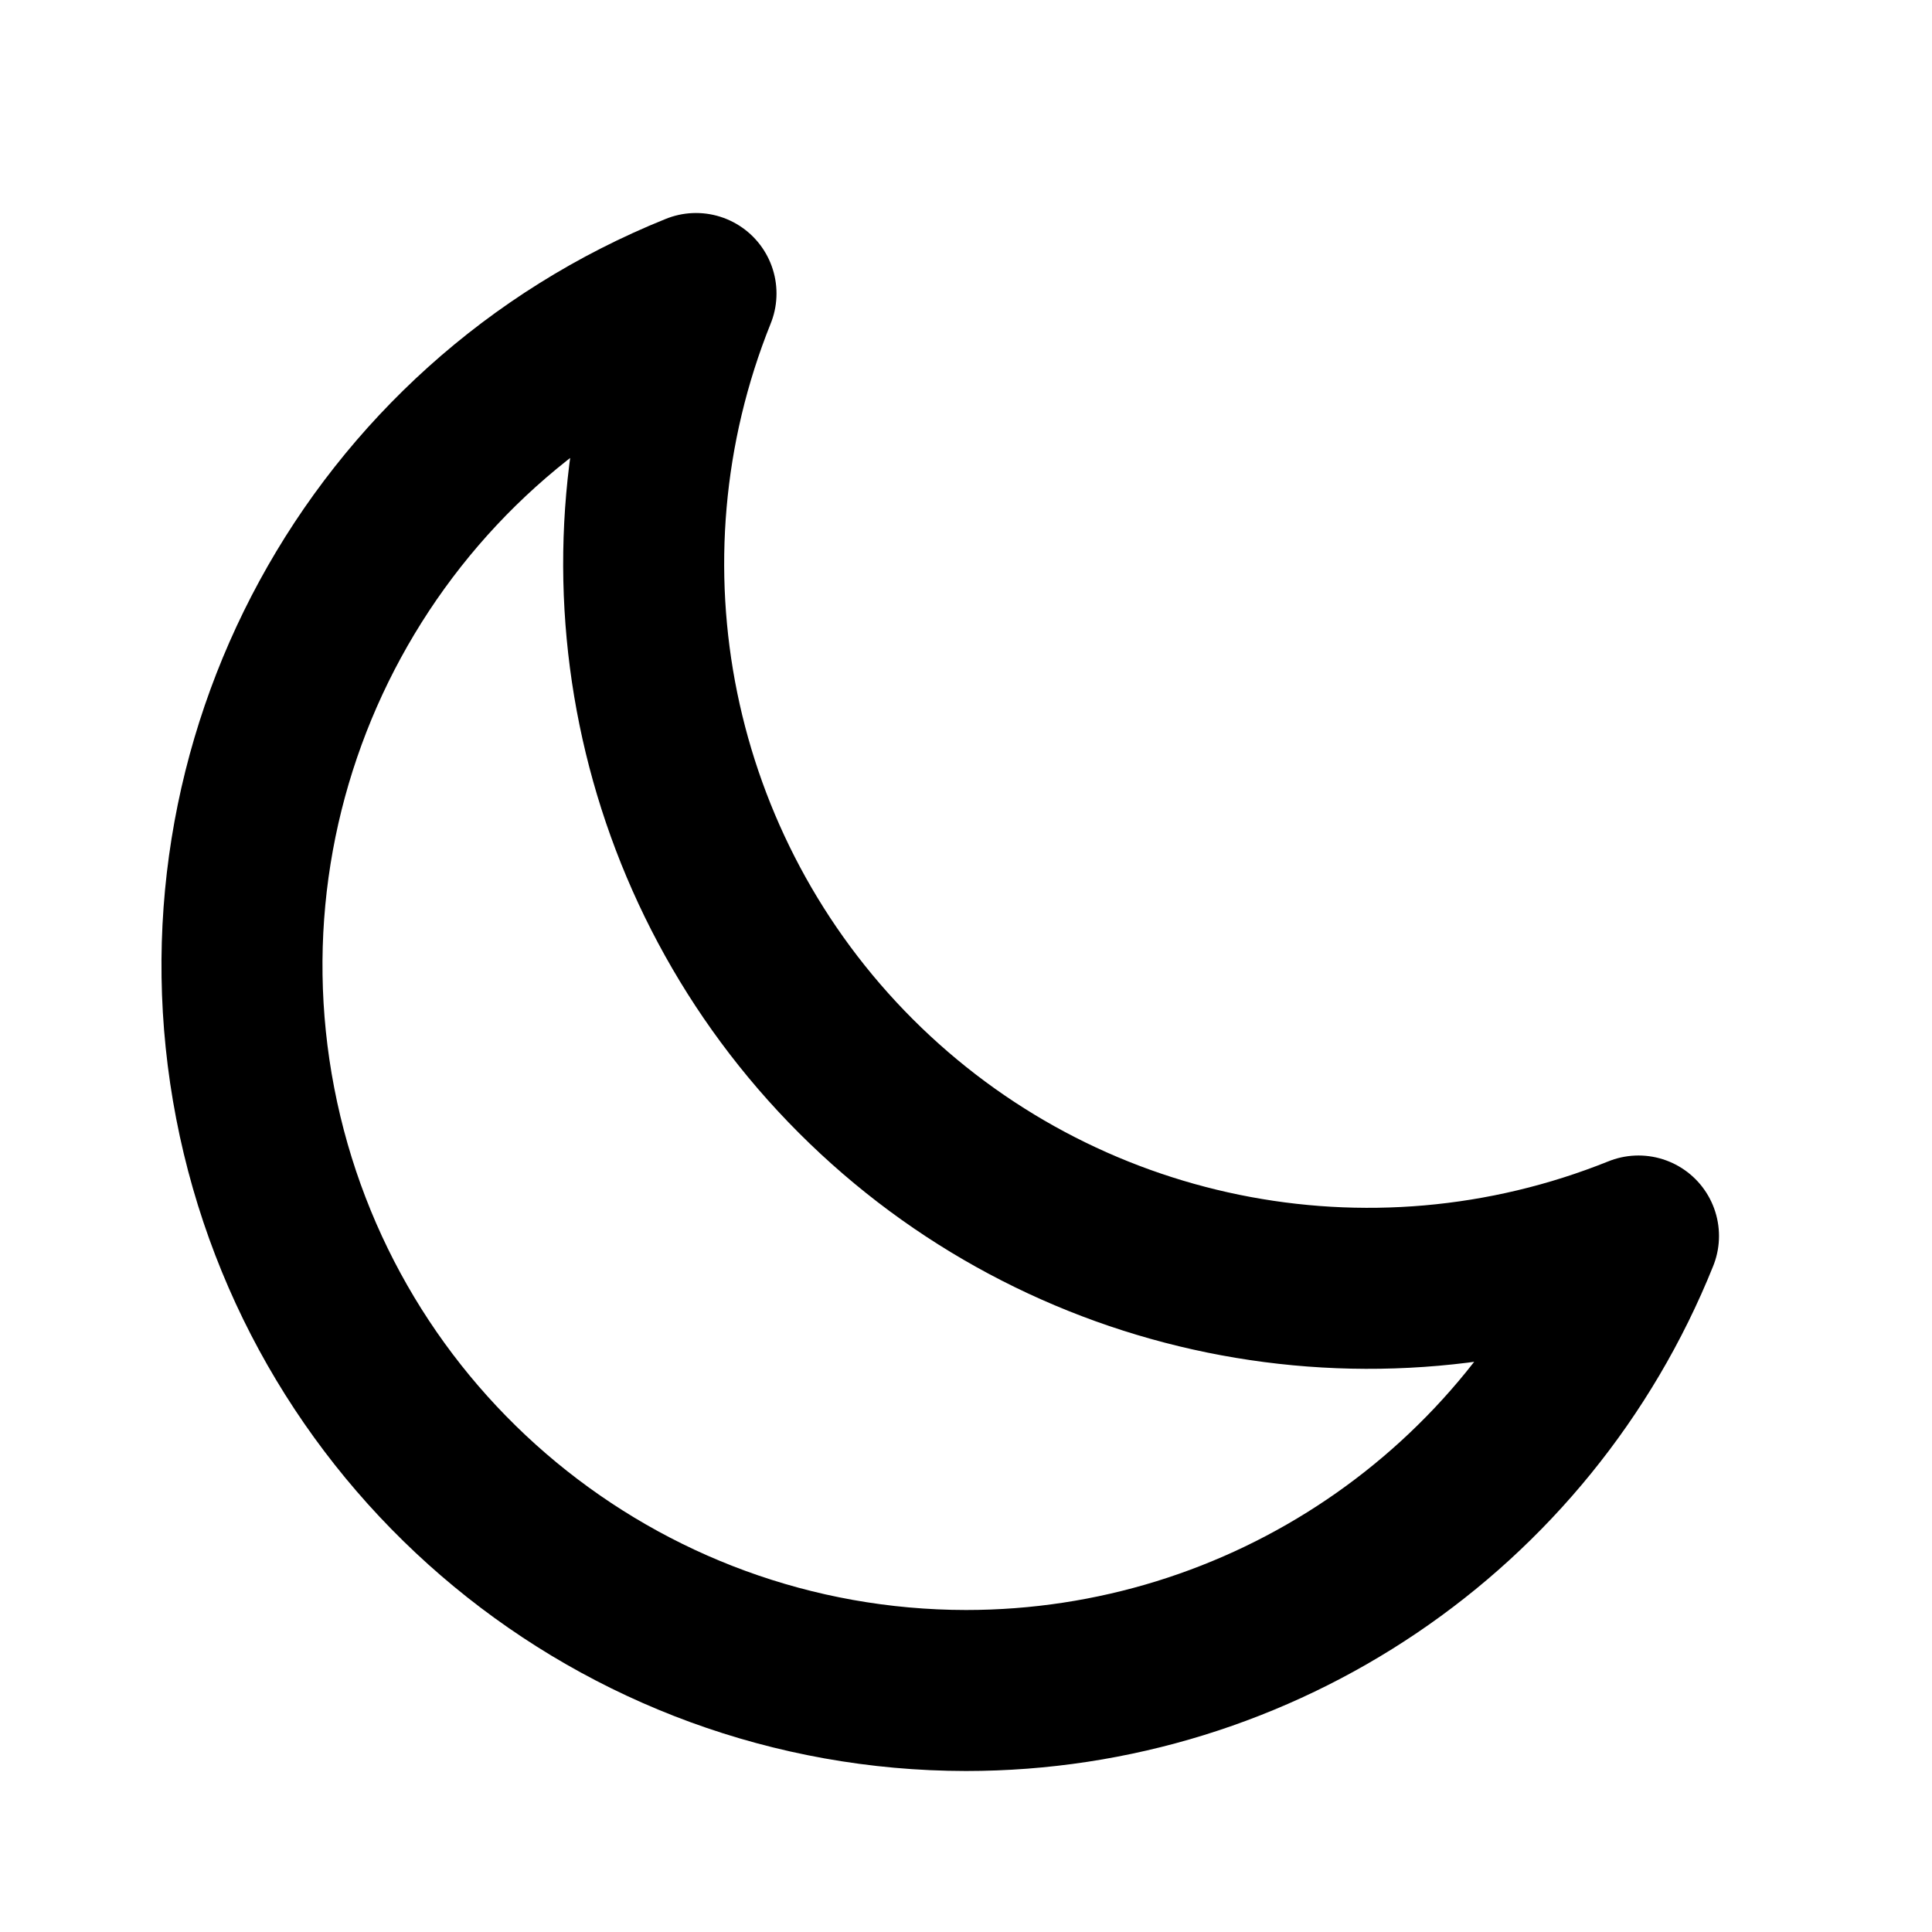
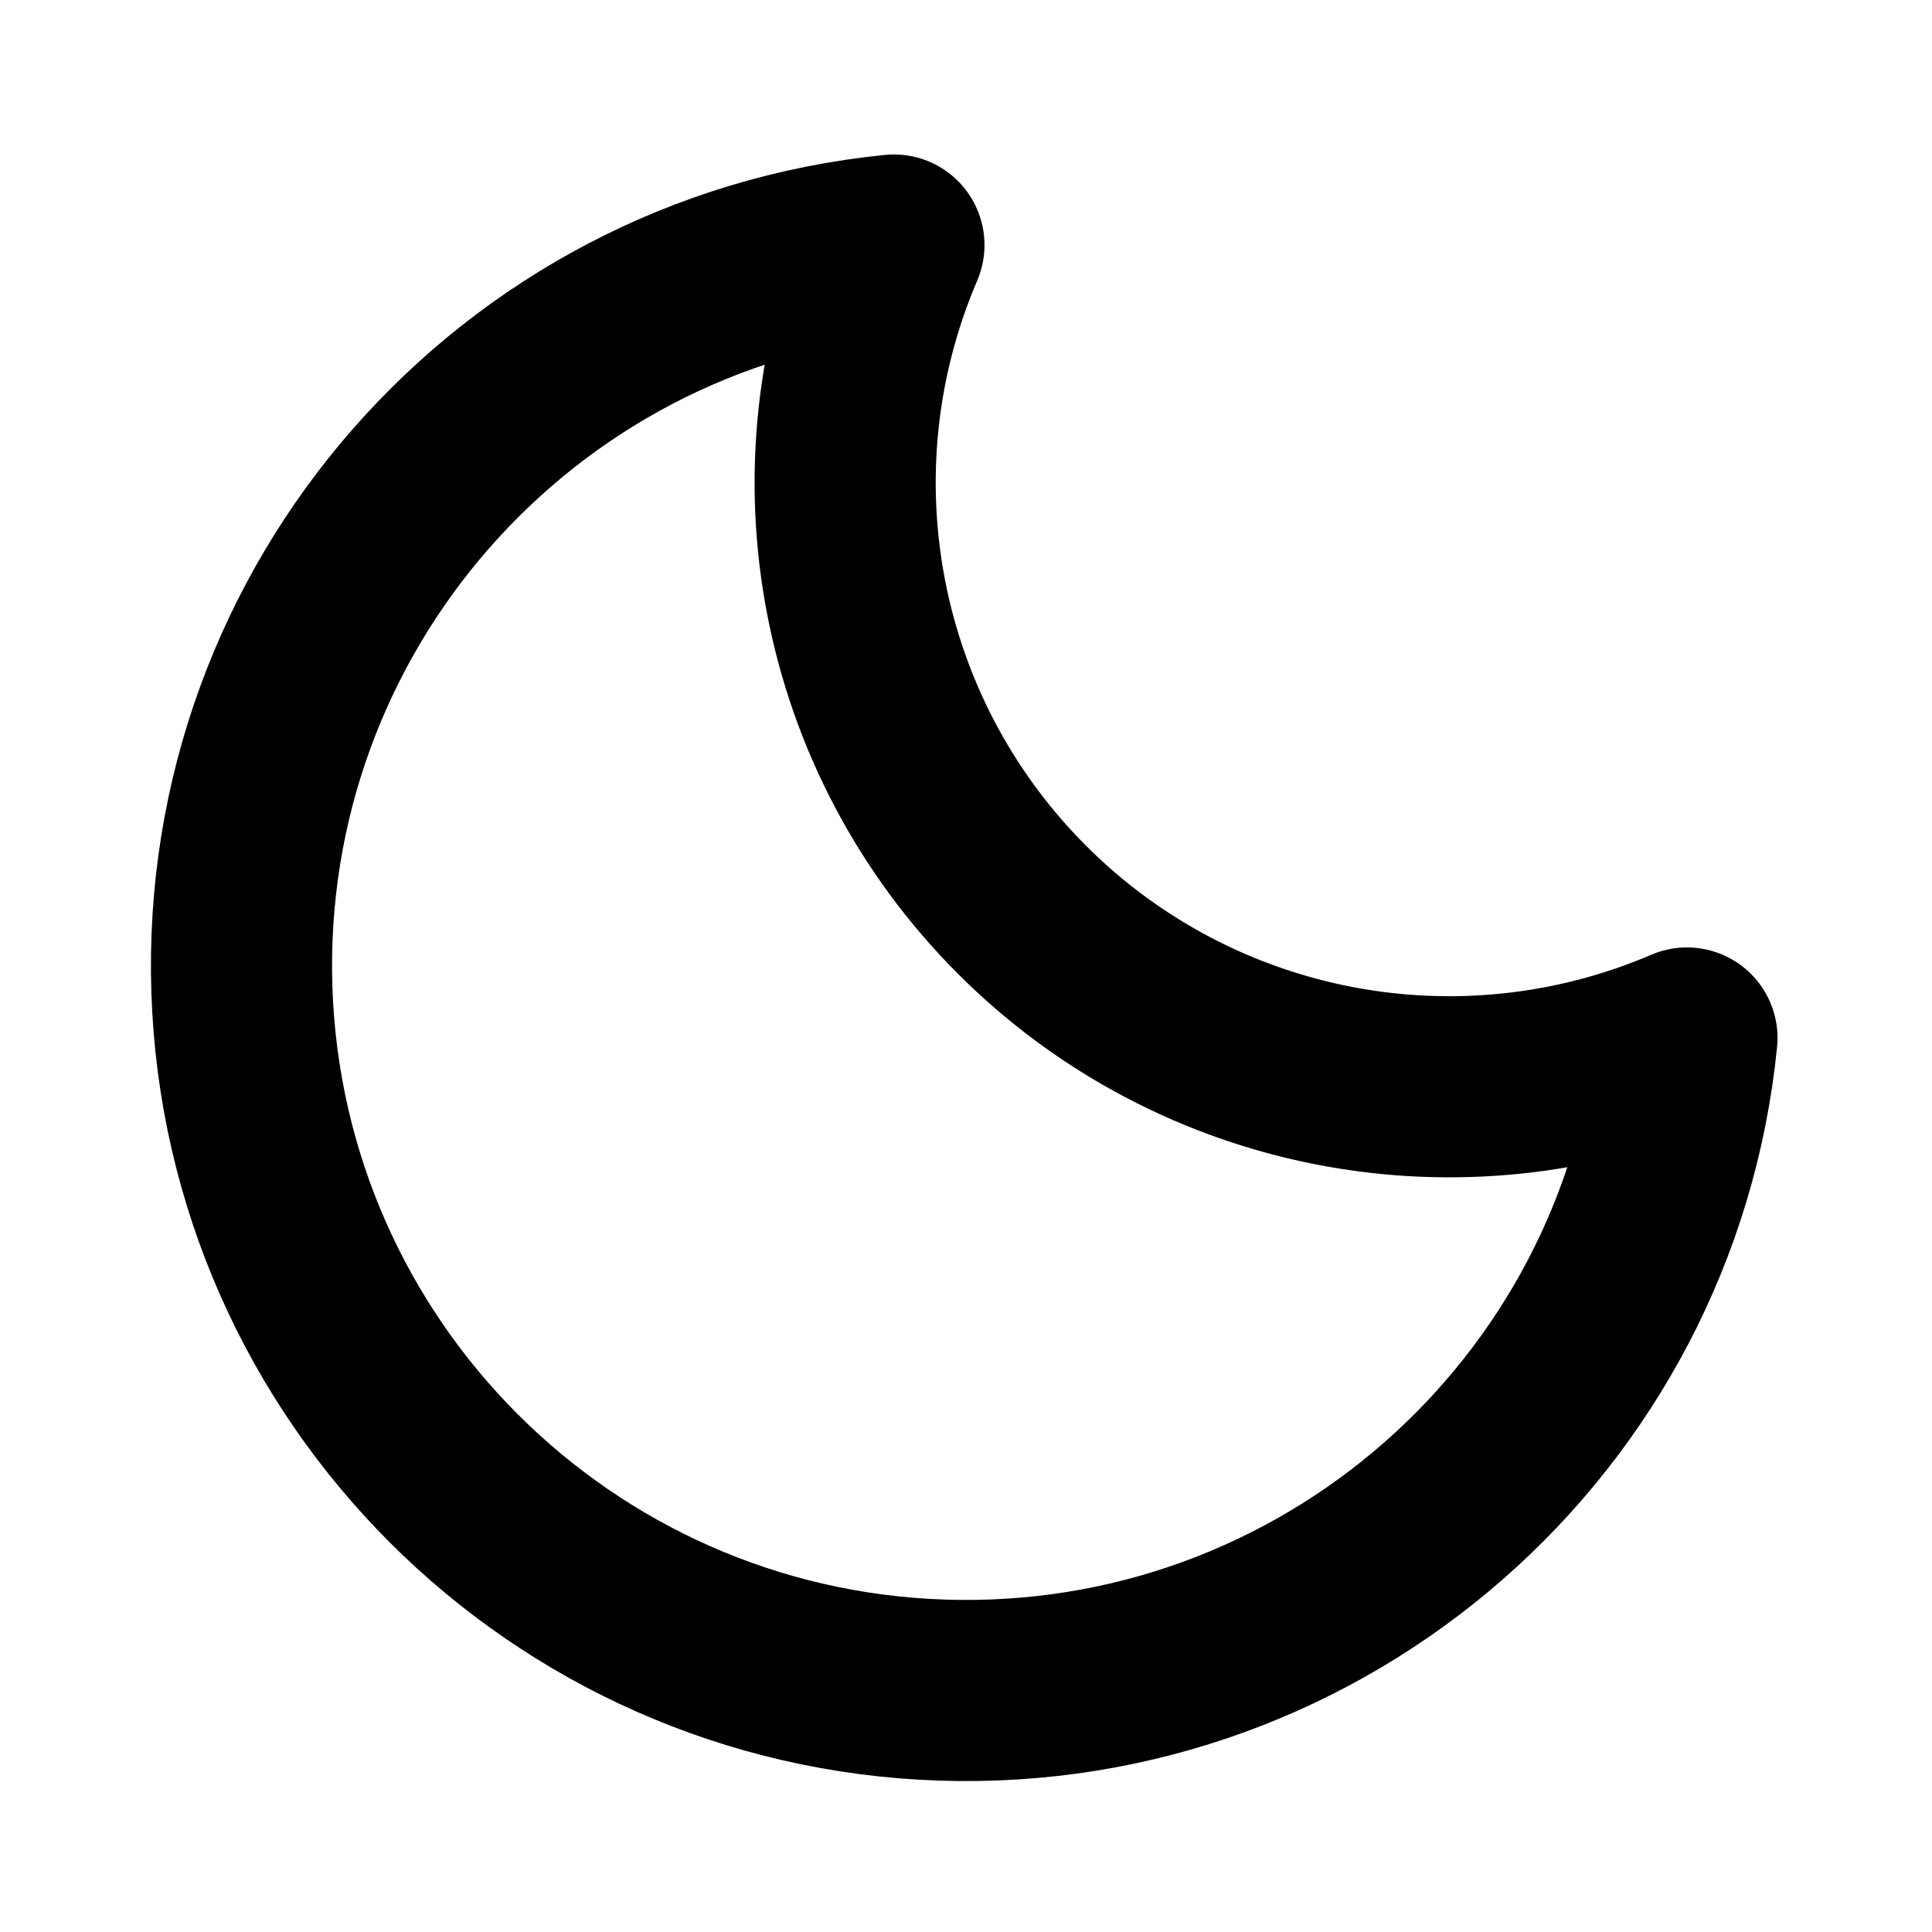
- <svg fill="none" viewBox="0 0 24 24" stroke="currentColor">
-   <path stroke-linecap="round" stroke-linejoin="round" stroke-width="2" d="M20.354 15.354A9 9 0 018.646 3.646 9.003 9.003 0 0012 21a9.003 9.003 0 008.354-5.646z" />
+ <svg xmlns="http://www.w3.org/2000/svg" width="192" height="192" fill="none" stroke="currentColor" viewBox="0 0 256 256">
+   <rect width="256" height="256" fill="none" stroke="none" />
+   <path d="M223.532,137.539A96.004,96.004,0,1,1,118.449,32.469l0.0.001a80.034,80.034,0,0,0,105.083,105.069Z" stroke-linecap="round" stroke-linejoin="round" stroke-width="24" />
</svg>
